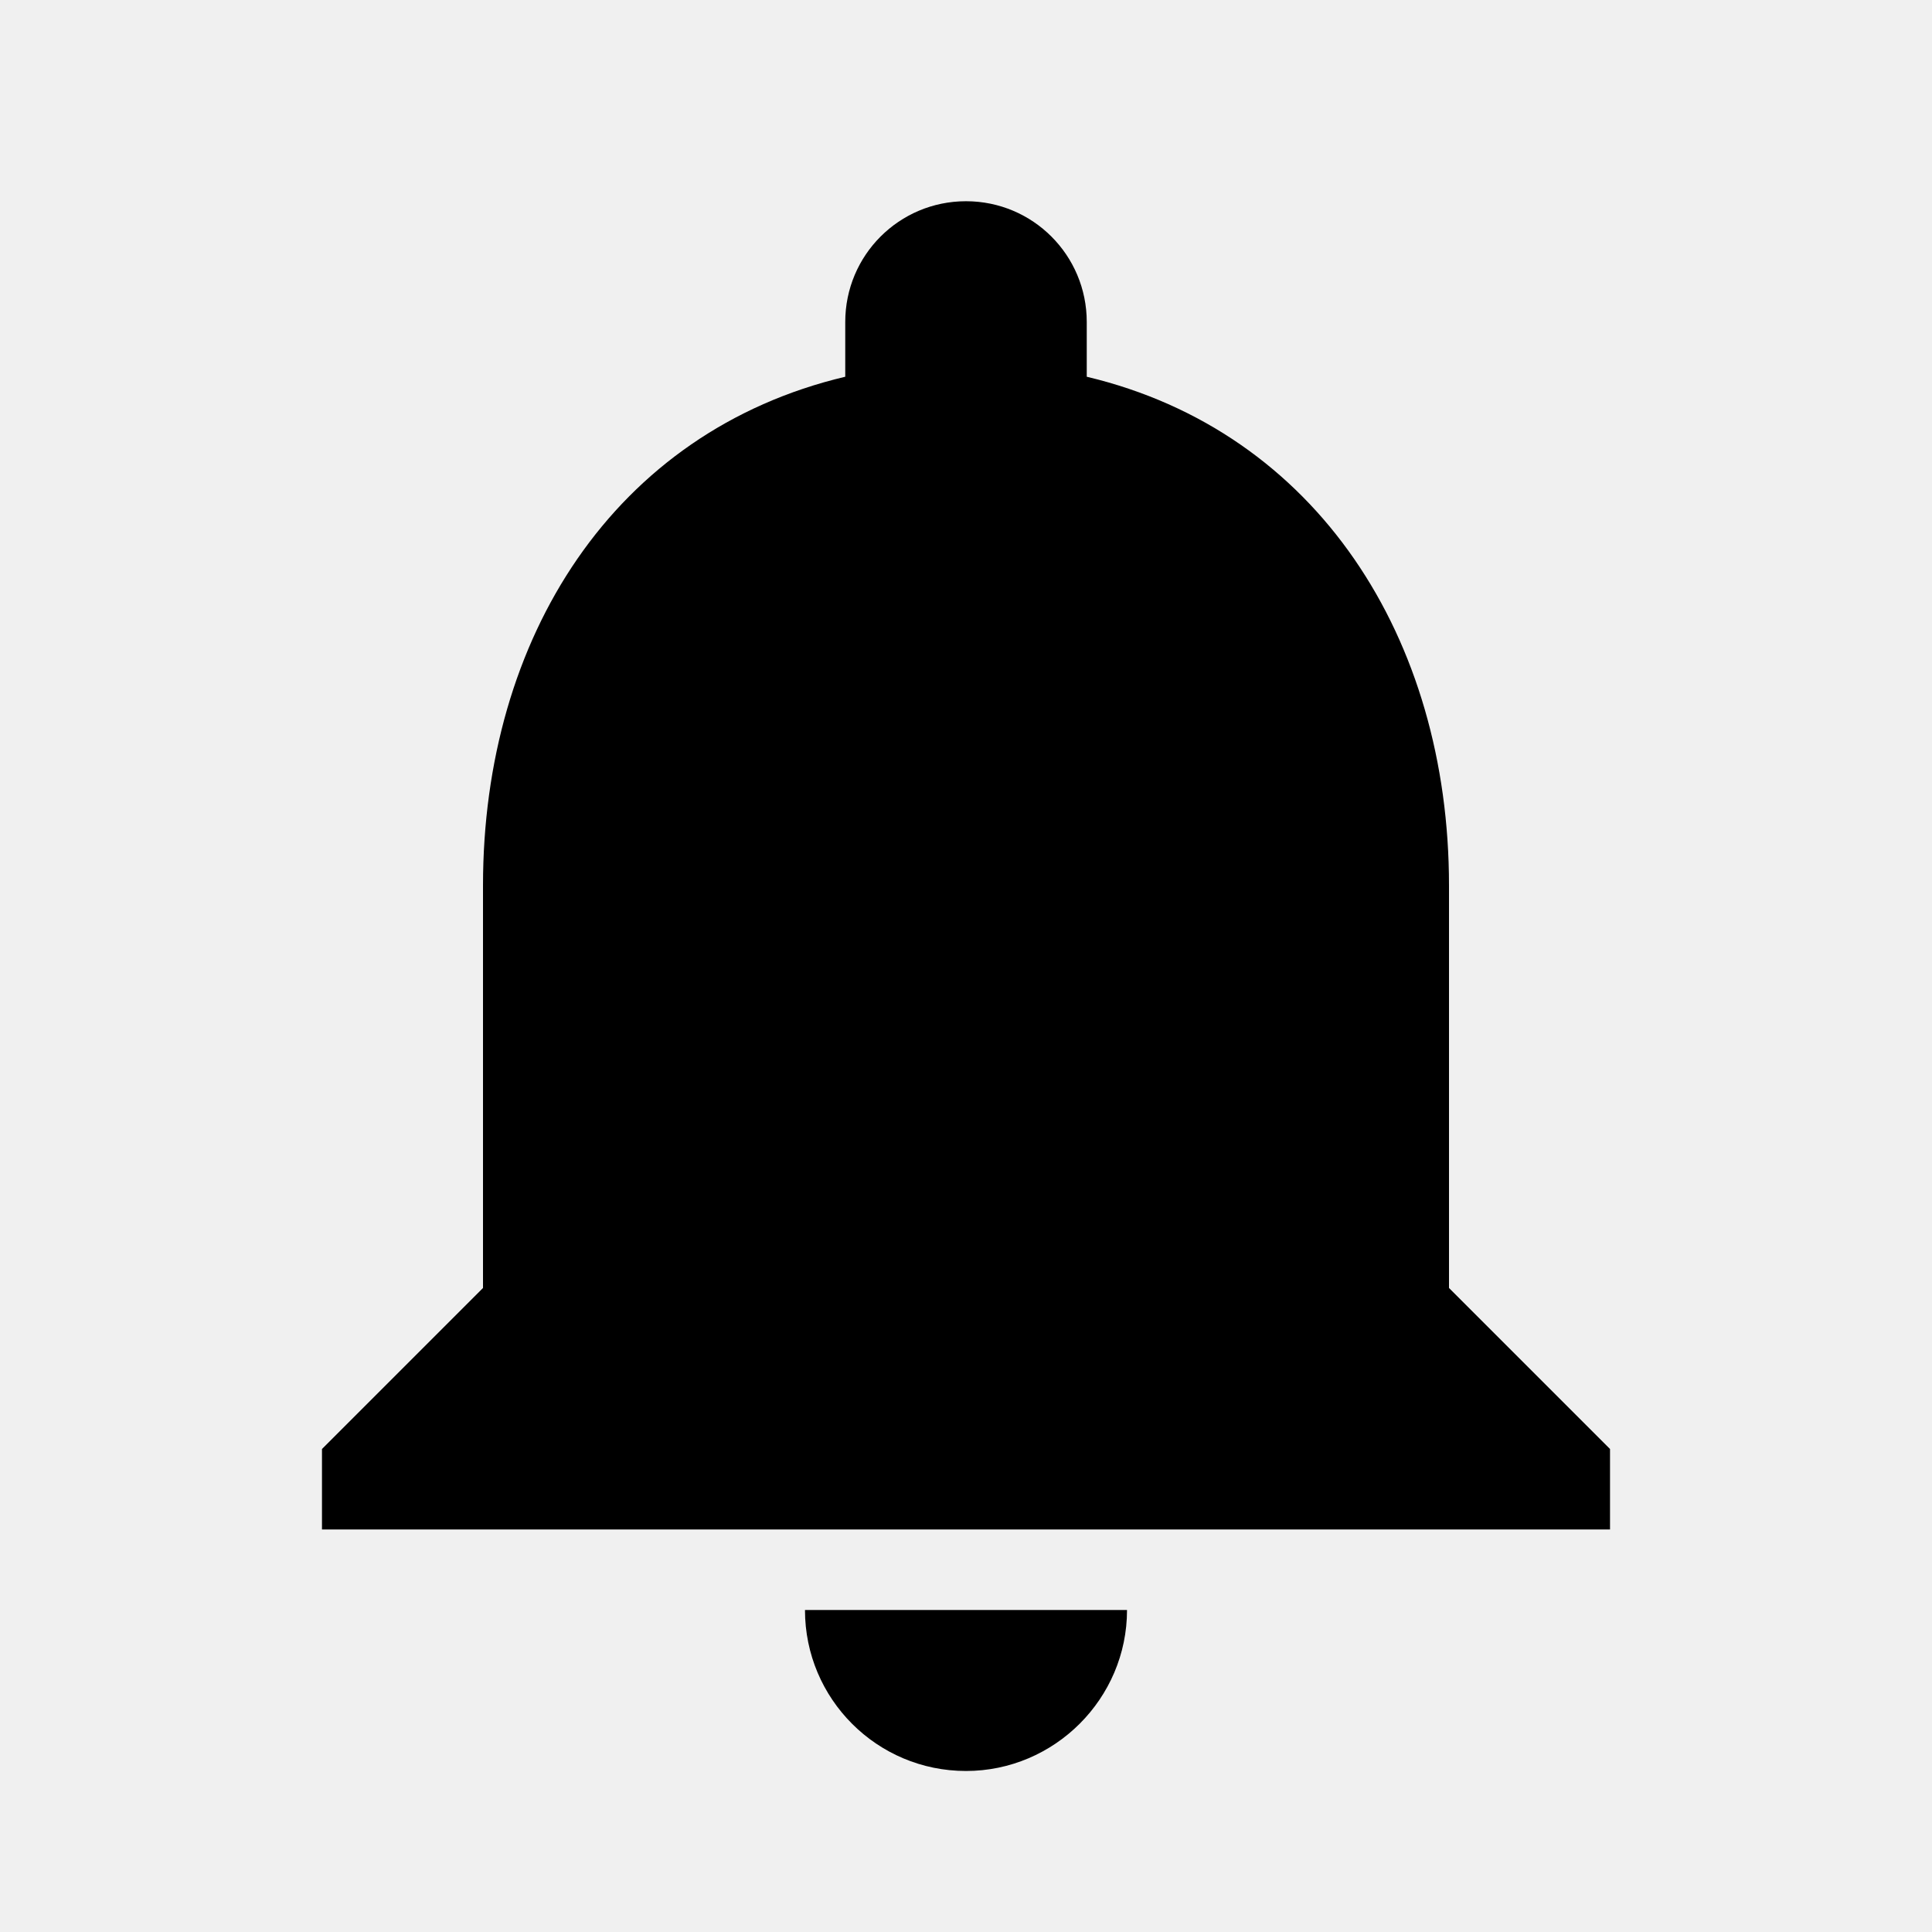
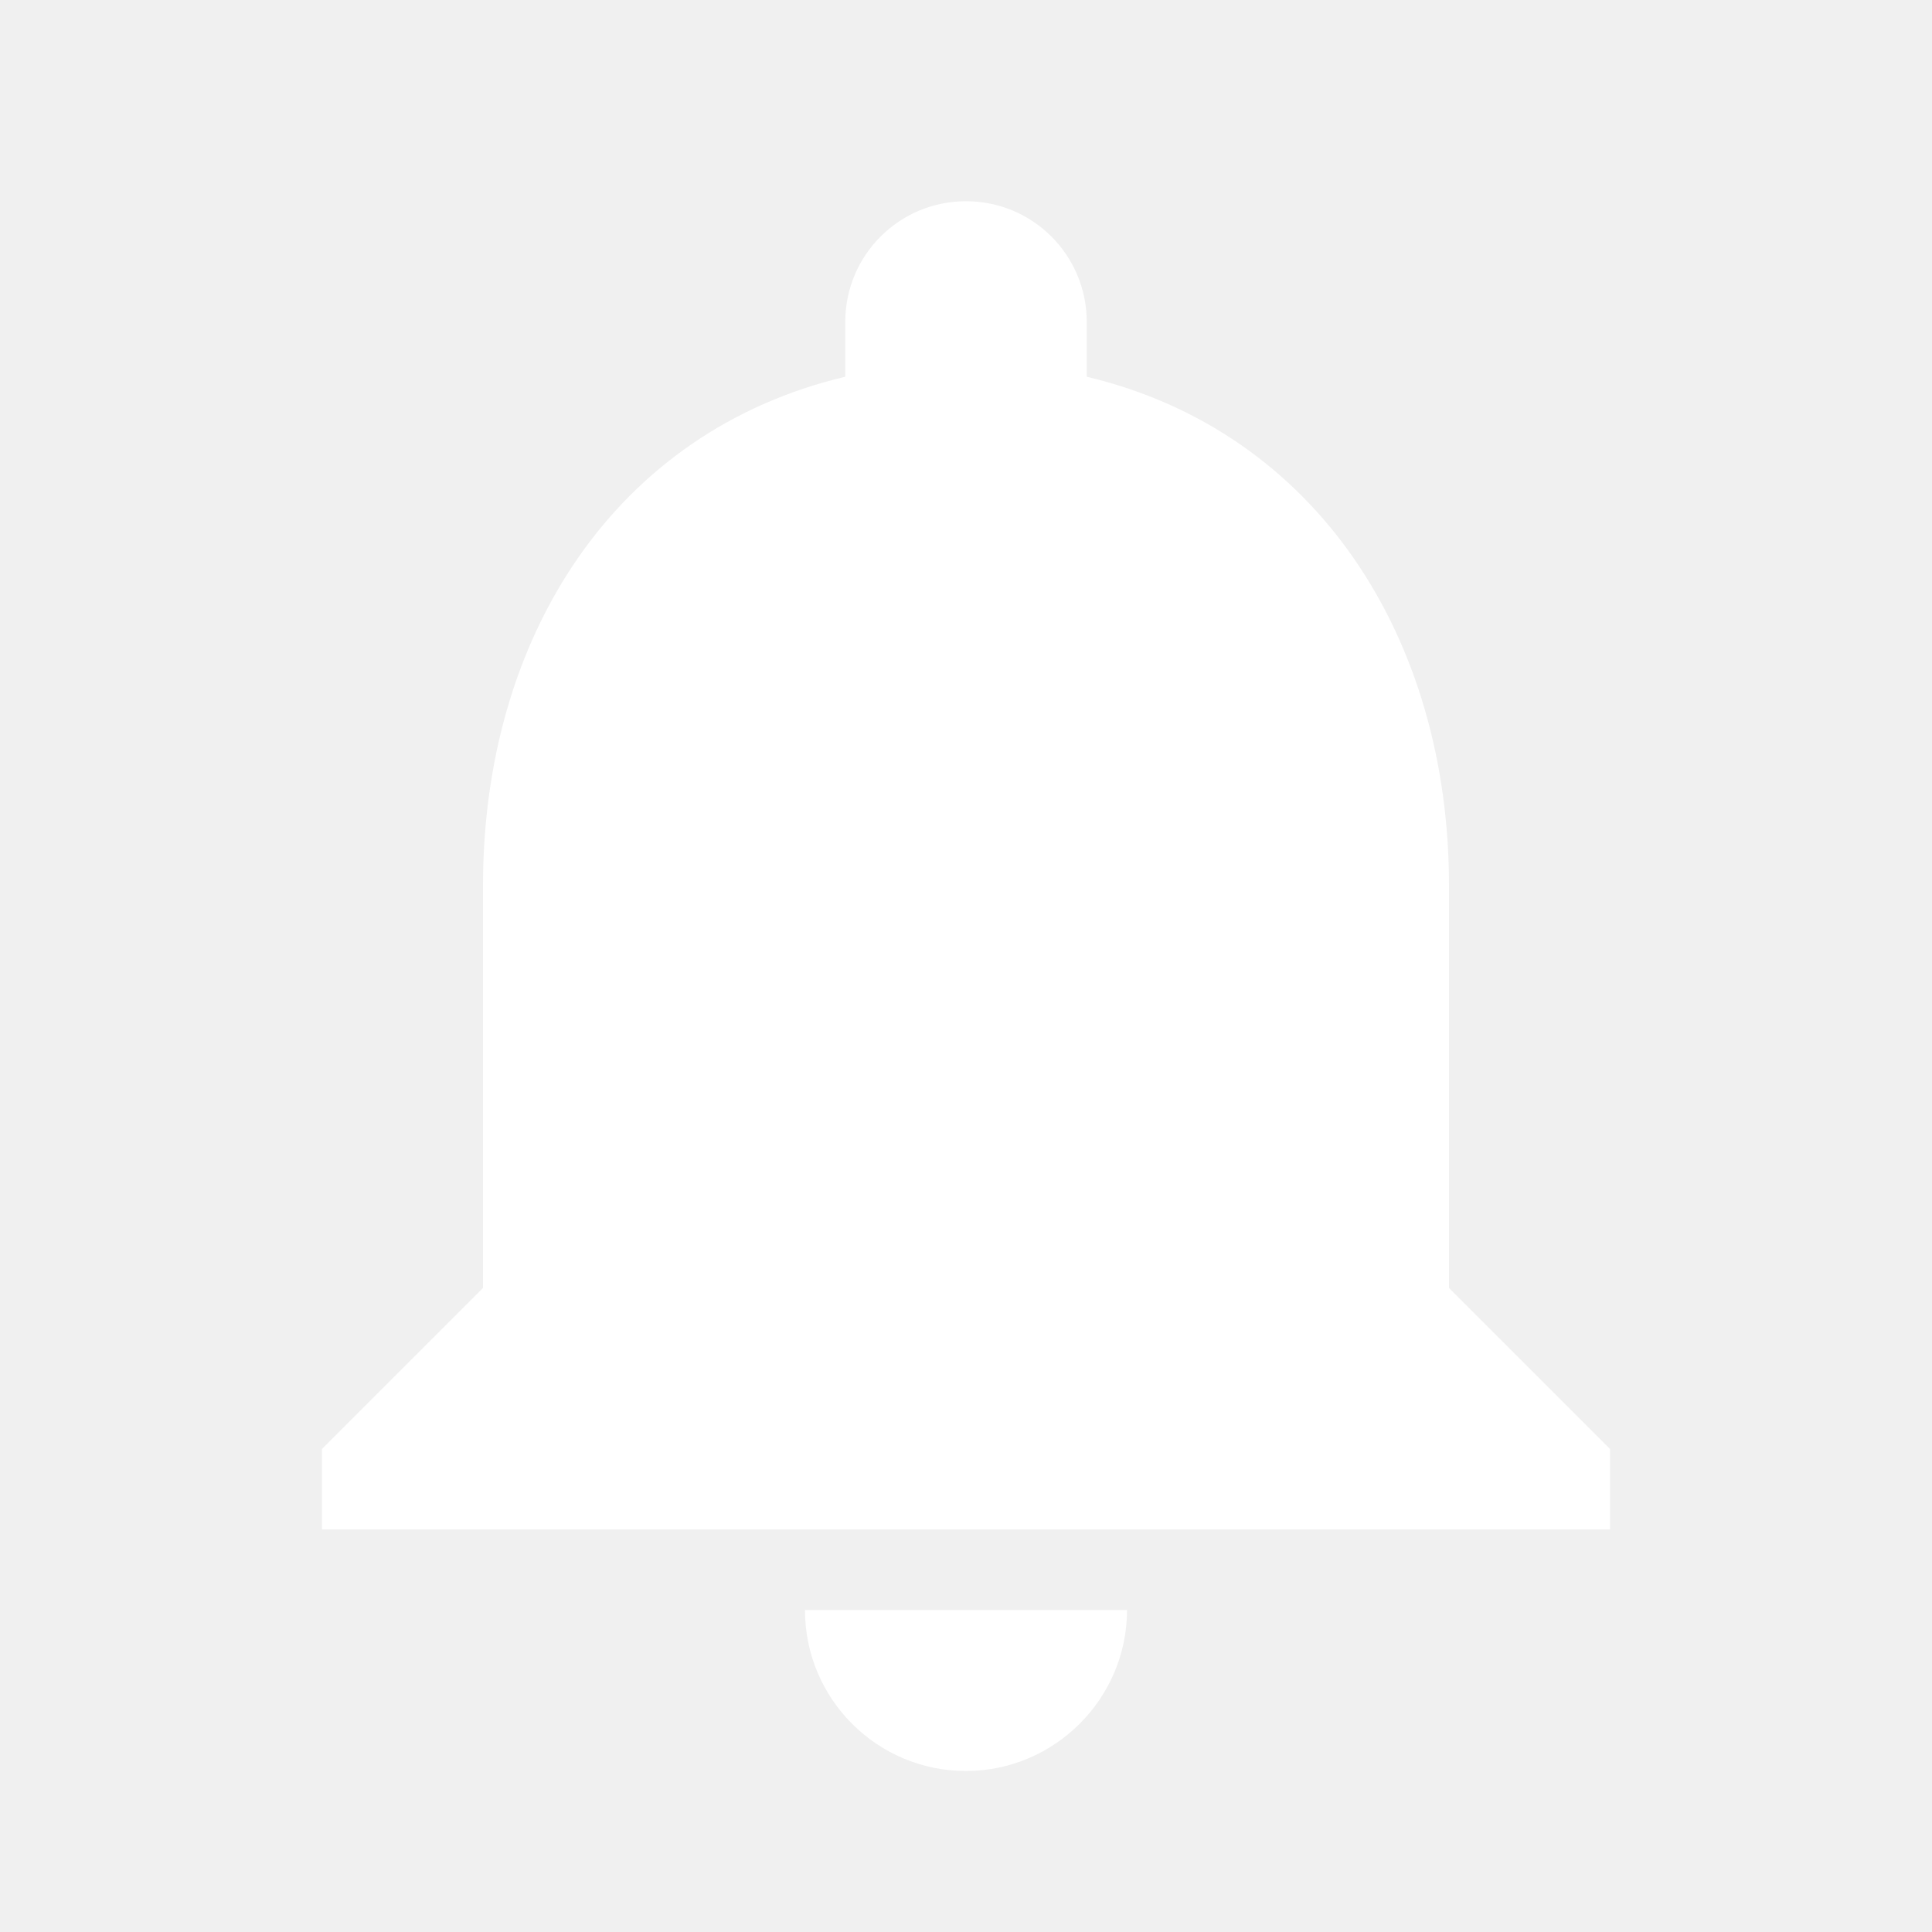
- <svg xmlns="http://www.w3.org/2000/svg" id="note" width="32" height="32">
+ <svg xmlns="http://www.w3.org/2000/svg" id="note" fill="#fff" width="32" height="32">
  <path d="M16 29.333c1.467 0 2.667-1.2 2.667-2.666h-5.334A2.666 2.666 0 0 0 16 29.333zm8-8v-6.666c0-4.094-2.187-7.52-6-8.427v-.907c0-1.106-.893-2-2-2s-2 .894-2 2v.907c-3.827.907-6 4.32-6 8.427v6.666L5.333 24v1.333h21.334V24L24 21.333z" />
</svg>
